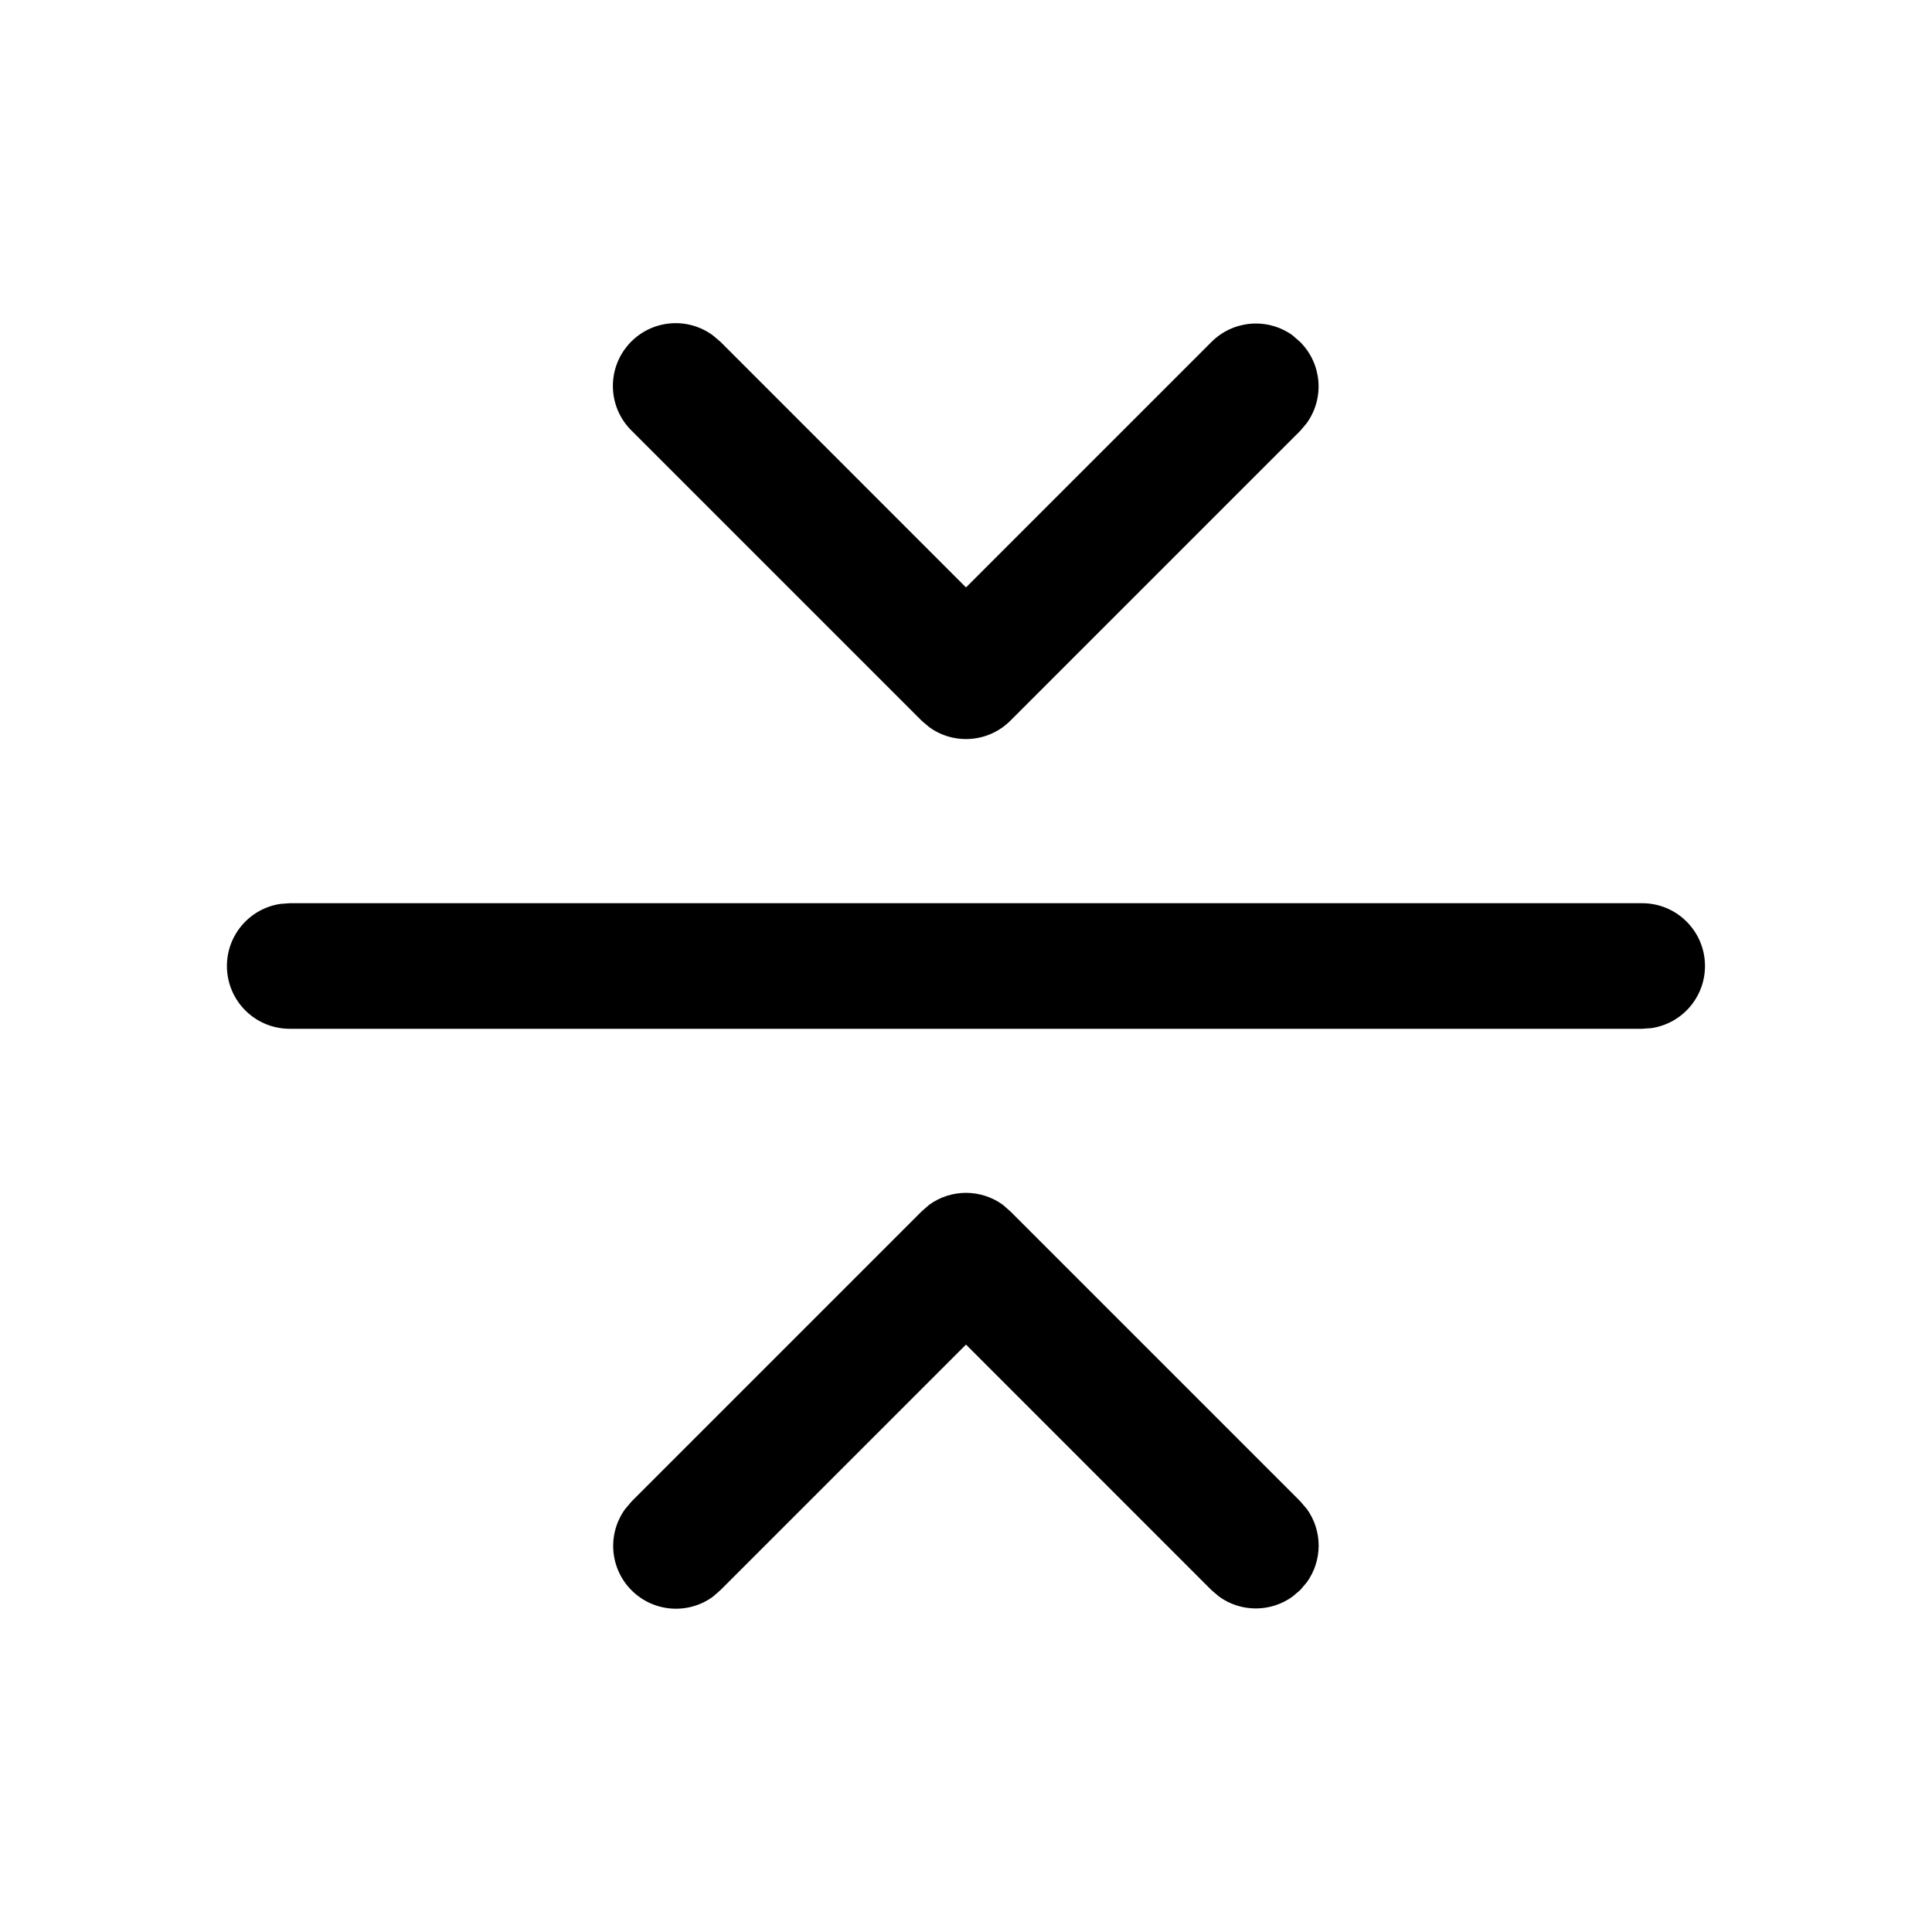
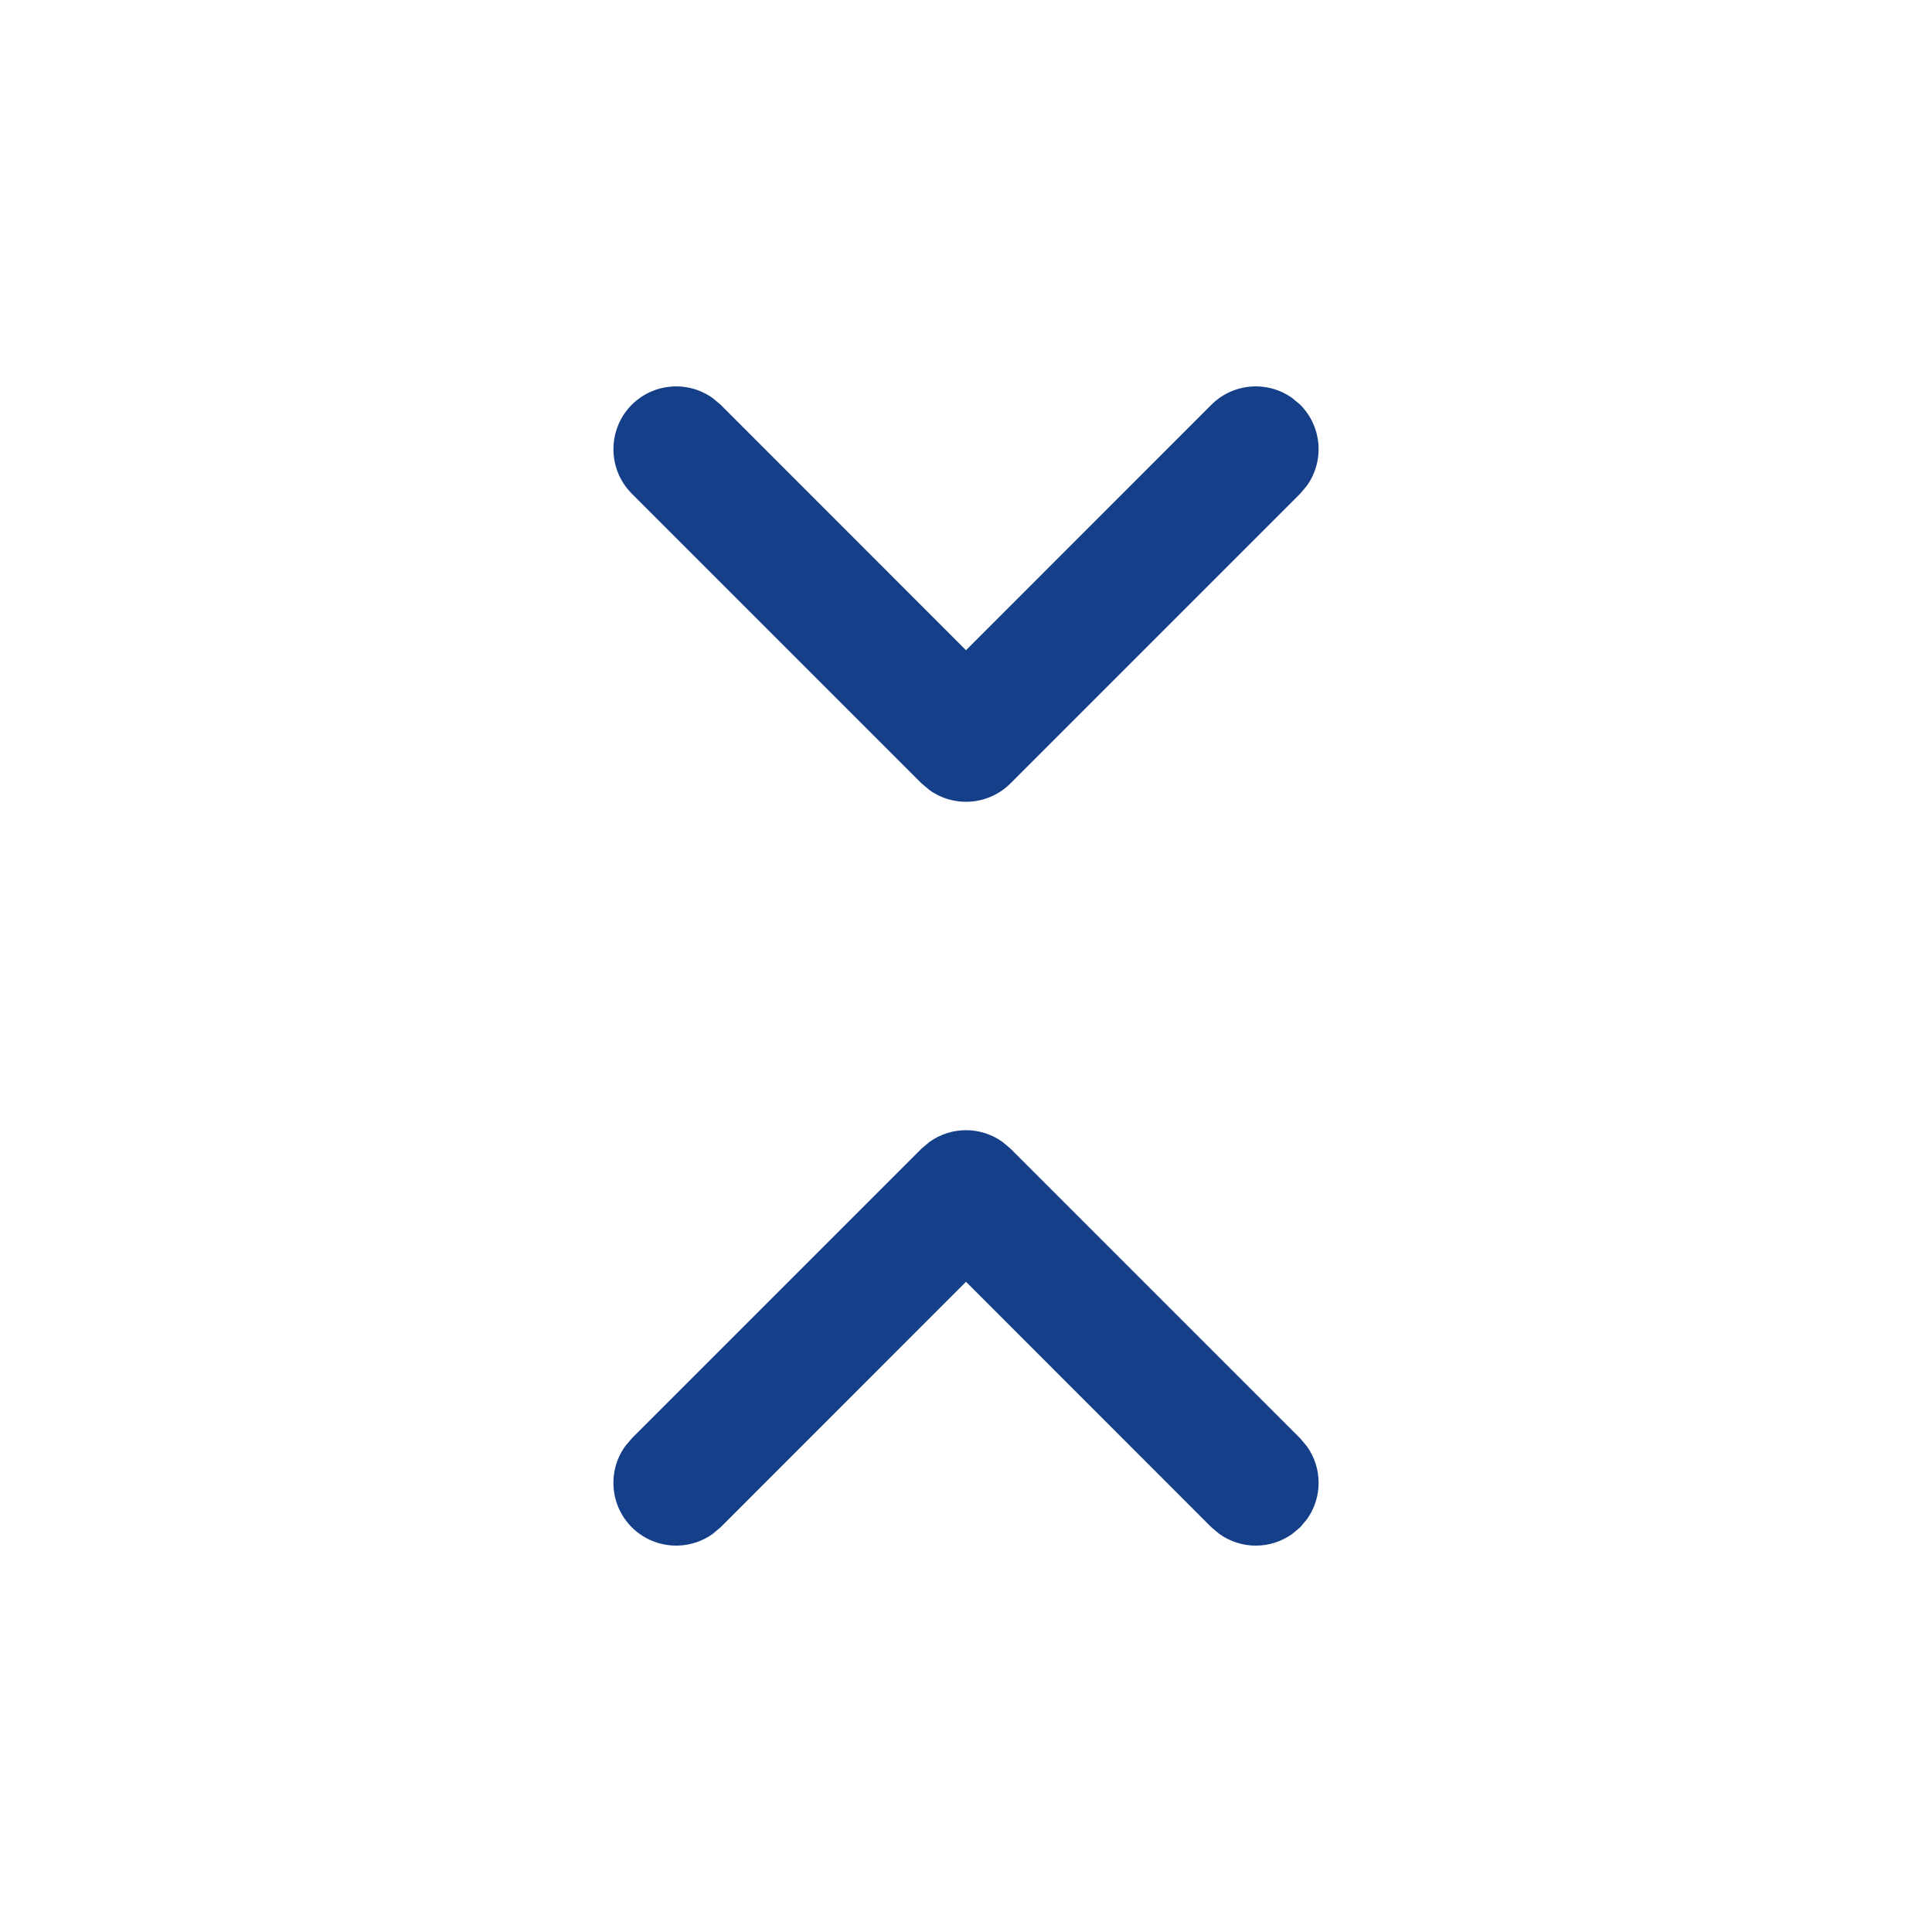
- <svg xmlns="http://www.w3.org/2000/svg" width="20" height="20" aria-hidden="true" focusable="false">
-   <path d="M17.65 10a.65.65 0 01-.554.643L17 10.65H3a.65.65 0 01-.096-1.293L3 9.35h14a.65.65 0 01.65.65zm-4.122 5.62a.65.65 0 010 .76l-.068.08-.08.068a.65.65 0 01-.76 0l-.08-.068L10 13.919l-2.54 2.54-.08.07a.65.65 0 01-.908-.908l.068-.08 3-3 .08-.07a.65.65 0 01.76 0l.08.07 3 3 .068.08zm0-11.24l-.068.08-3 3a.65.65 0 01-.84.068l-.08-.068-3-3a.65.65 0 01.84-.988l.08.068L10 6.081l2.54-2.54a.65.65 0 01.84-.07l.08.07a.65.65 0 01.068.838z" fill-rule="nonzero" />
+ <svg xmlns="http://www.w3.org/2000/svg" width="20px" height="20px" viewBox="0 0 20 20" version="1.1">
+   <g id="compare" stroke="none" stroke-width="1" fill="none" fill-rule="evenodd">
+     <path d="M13.528,14.971 C13.691,15.197 13.691,15.503 13.528,15.729 L13.46,15.81 L13.379,15.878 C13.153,16.041 12.847,16.041 12.621,15.878 L12.54,15.81 L10,13.269 L7.46,15.81 L7.379,15.878 C7.125,16.061 6.769,16.038 6.54,15.81 C6.312,15.581 6.289,15.225 6.472,14.971 L6.54,14.89 L9.54,11.89 L9.621,11.822 C9.847,11.659 10.153,11.659 10.379,11.822 L10.46,11.89 L13.46,14.89 L13.528,14.971 Z M13.528,5.029 L13.46,5.11 L10.46,8.11 C10.231,8.338 9.875,8.361 9.621,8.178 L9.54,8.11 L6.54,5.11 C6.287,4.856 6.287,4.444 6.54,4.19 C6.769,3.962 7.125,3.939 7.379,4.122 L7.46,4.19 L10,6.731 L12.54,4.19 C12.769,3.962 13.125,3.939 13.379,4.122 L13.46,4.19 C13.688,4.419 13.711,4.775 13.528,5.029 Z" id="Shape" fill="#163F89" fill-rule="nonzero" />
+   </g>
</svg>
